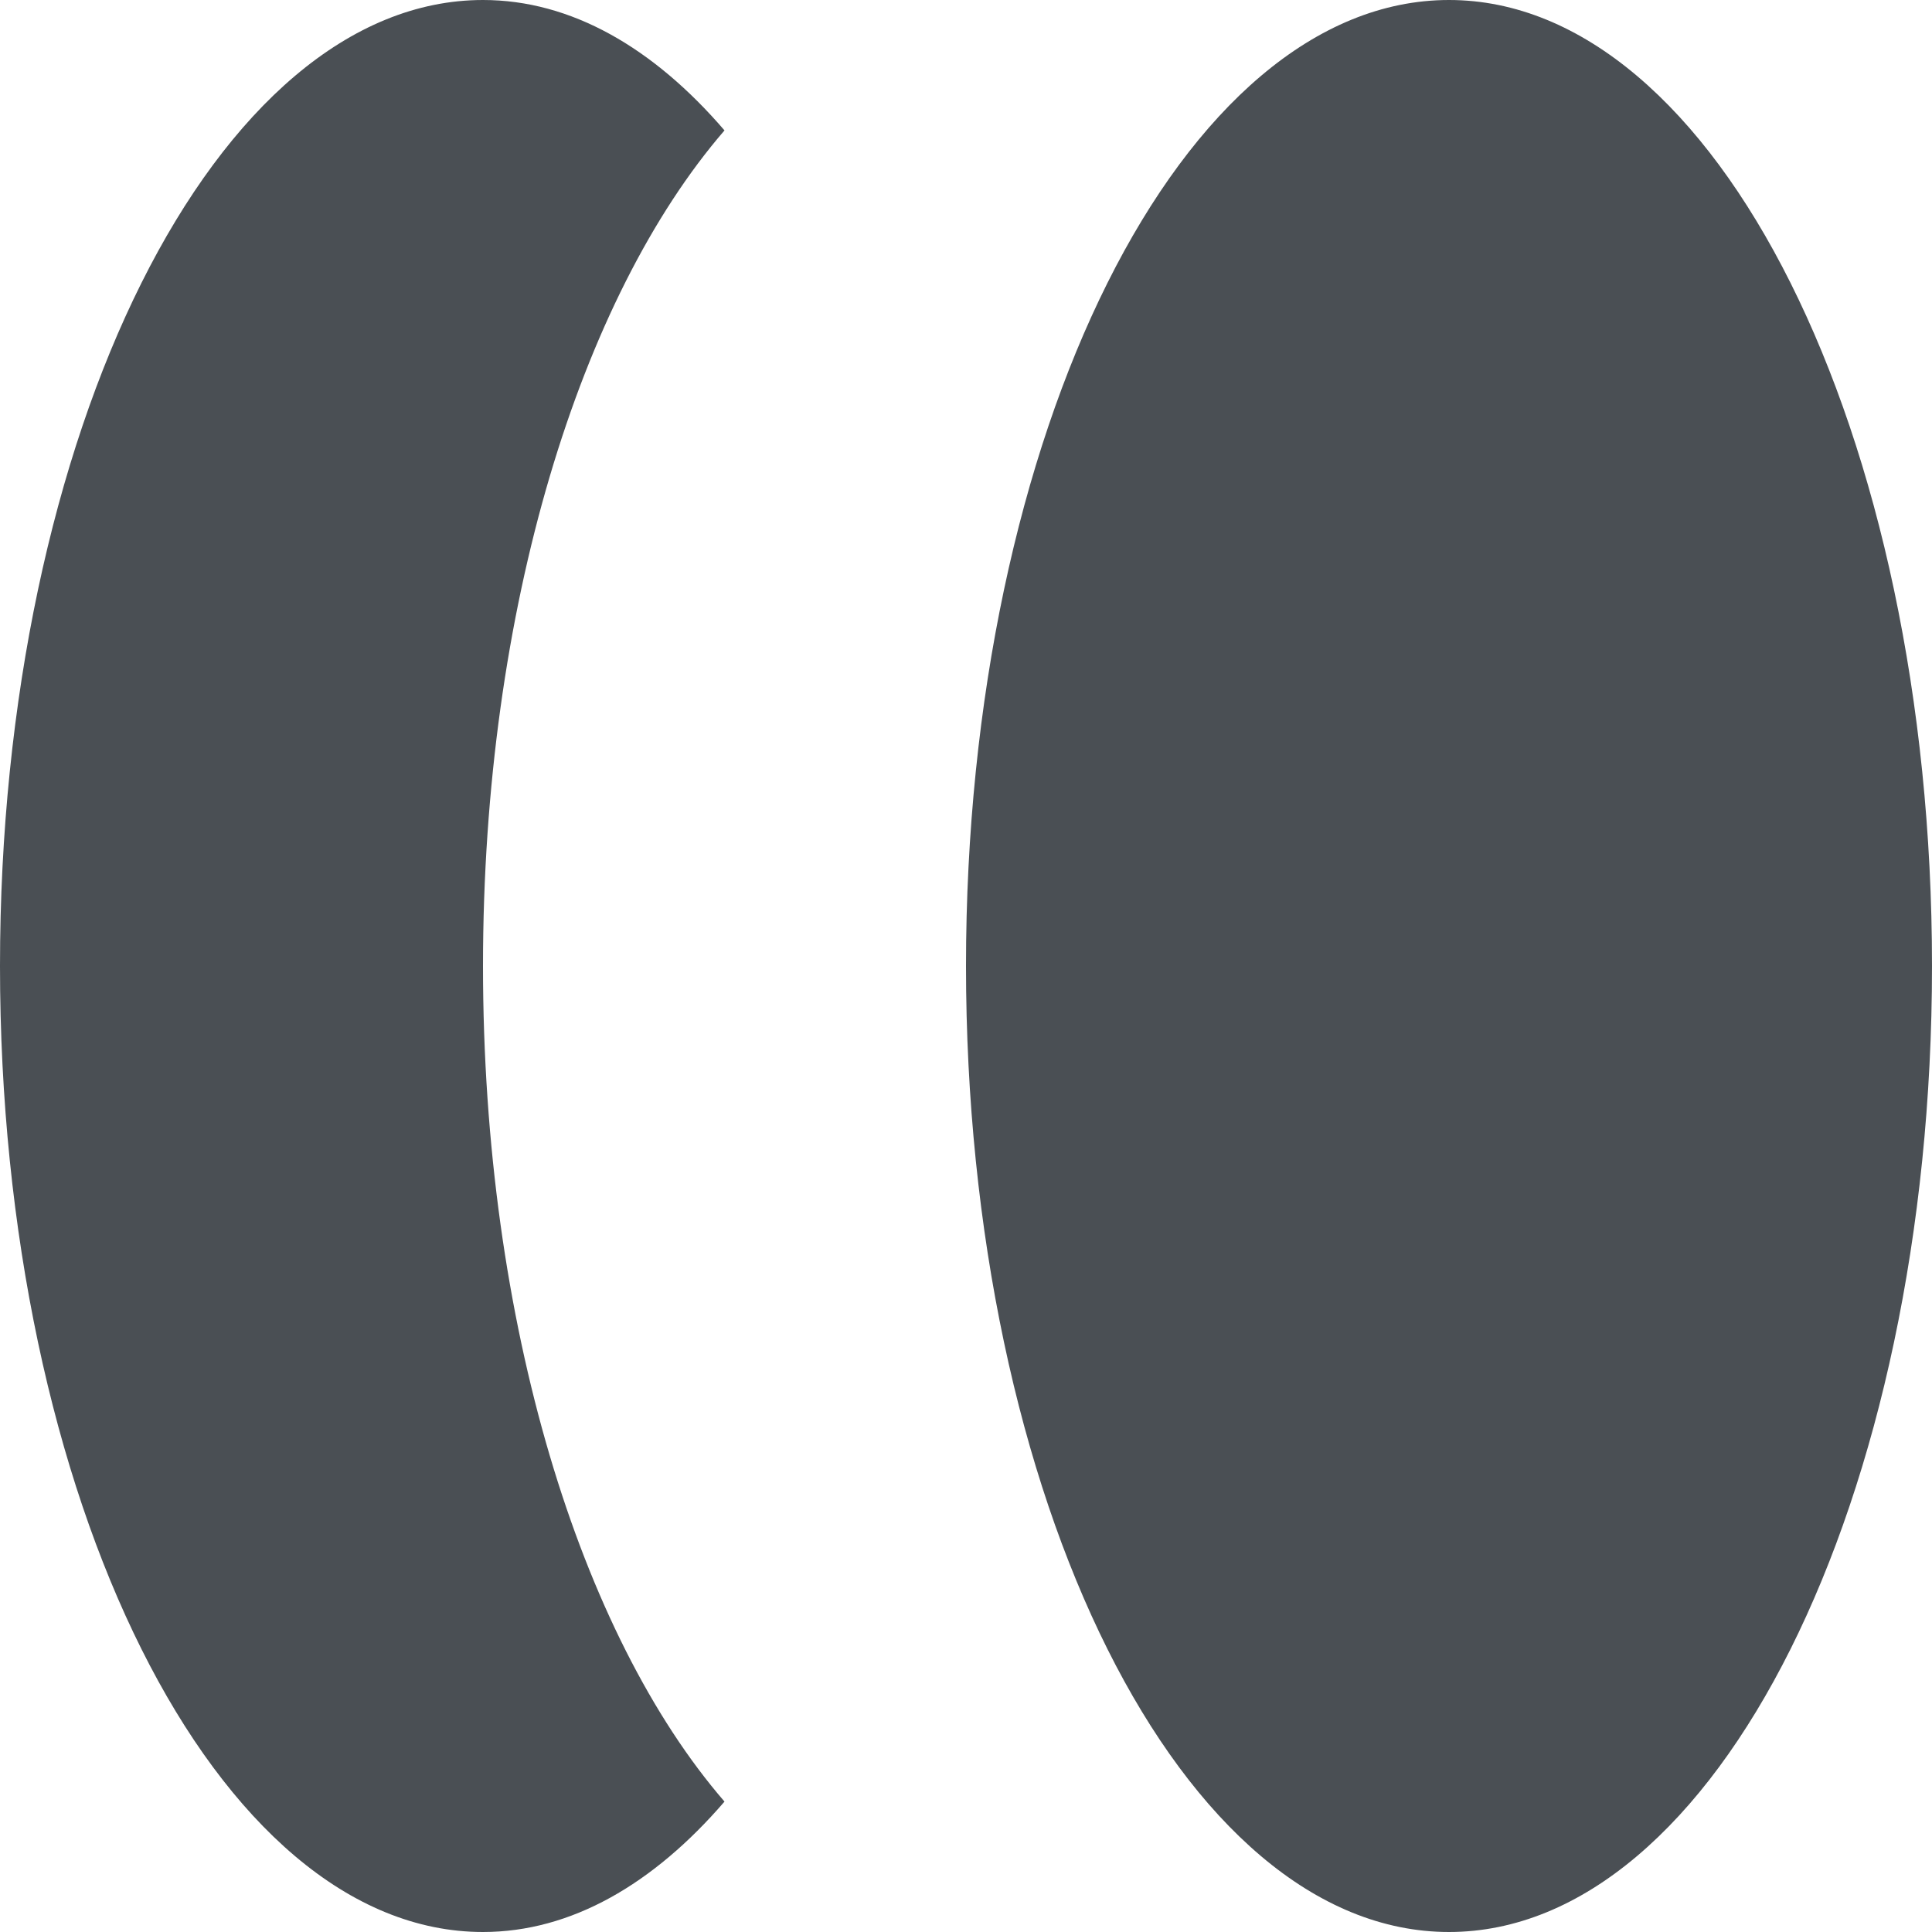
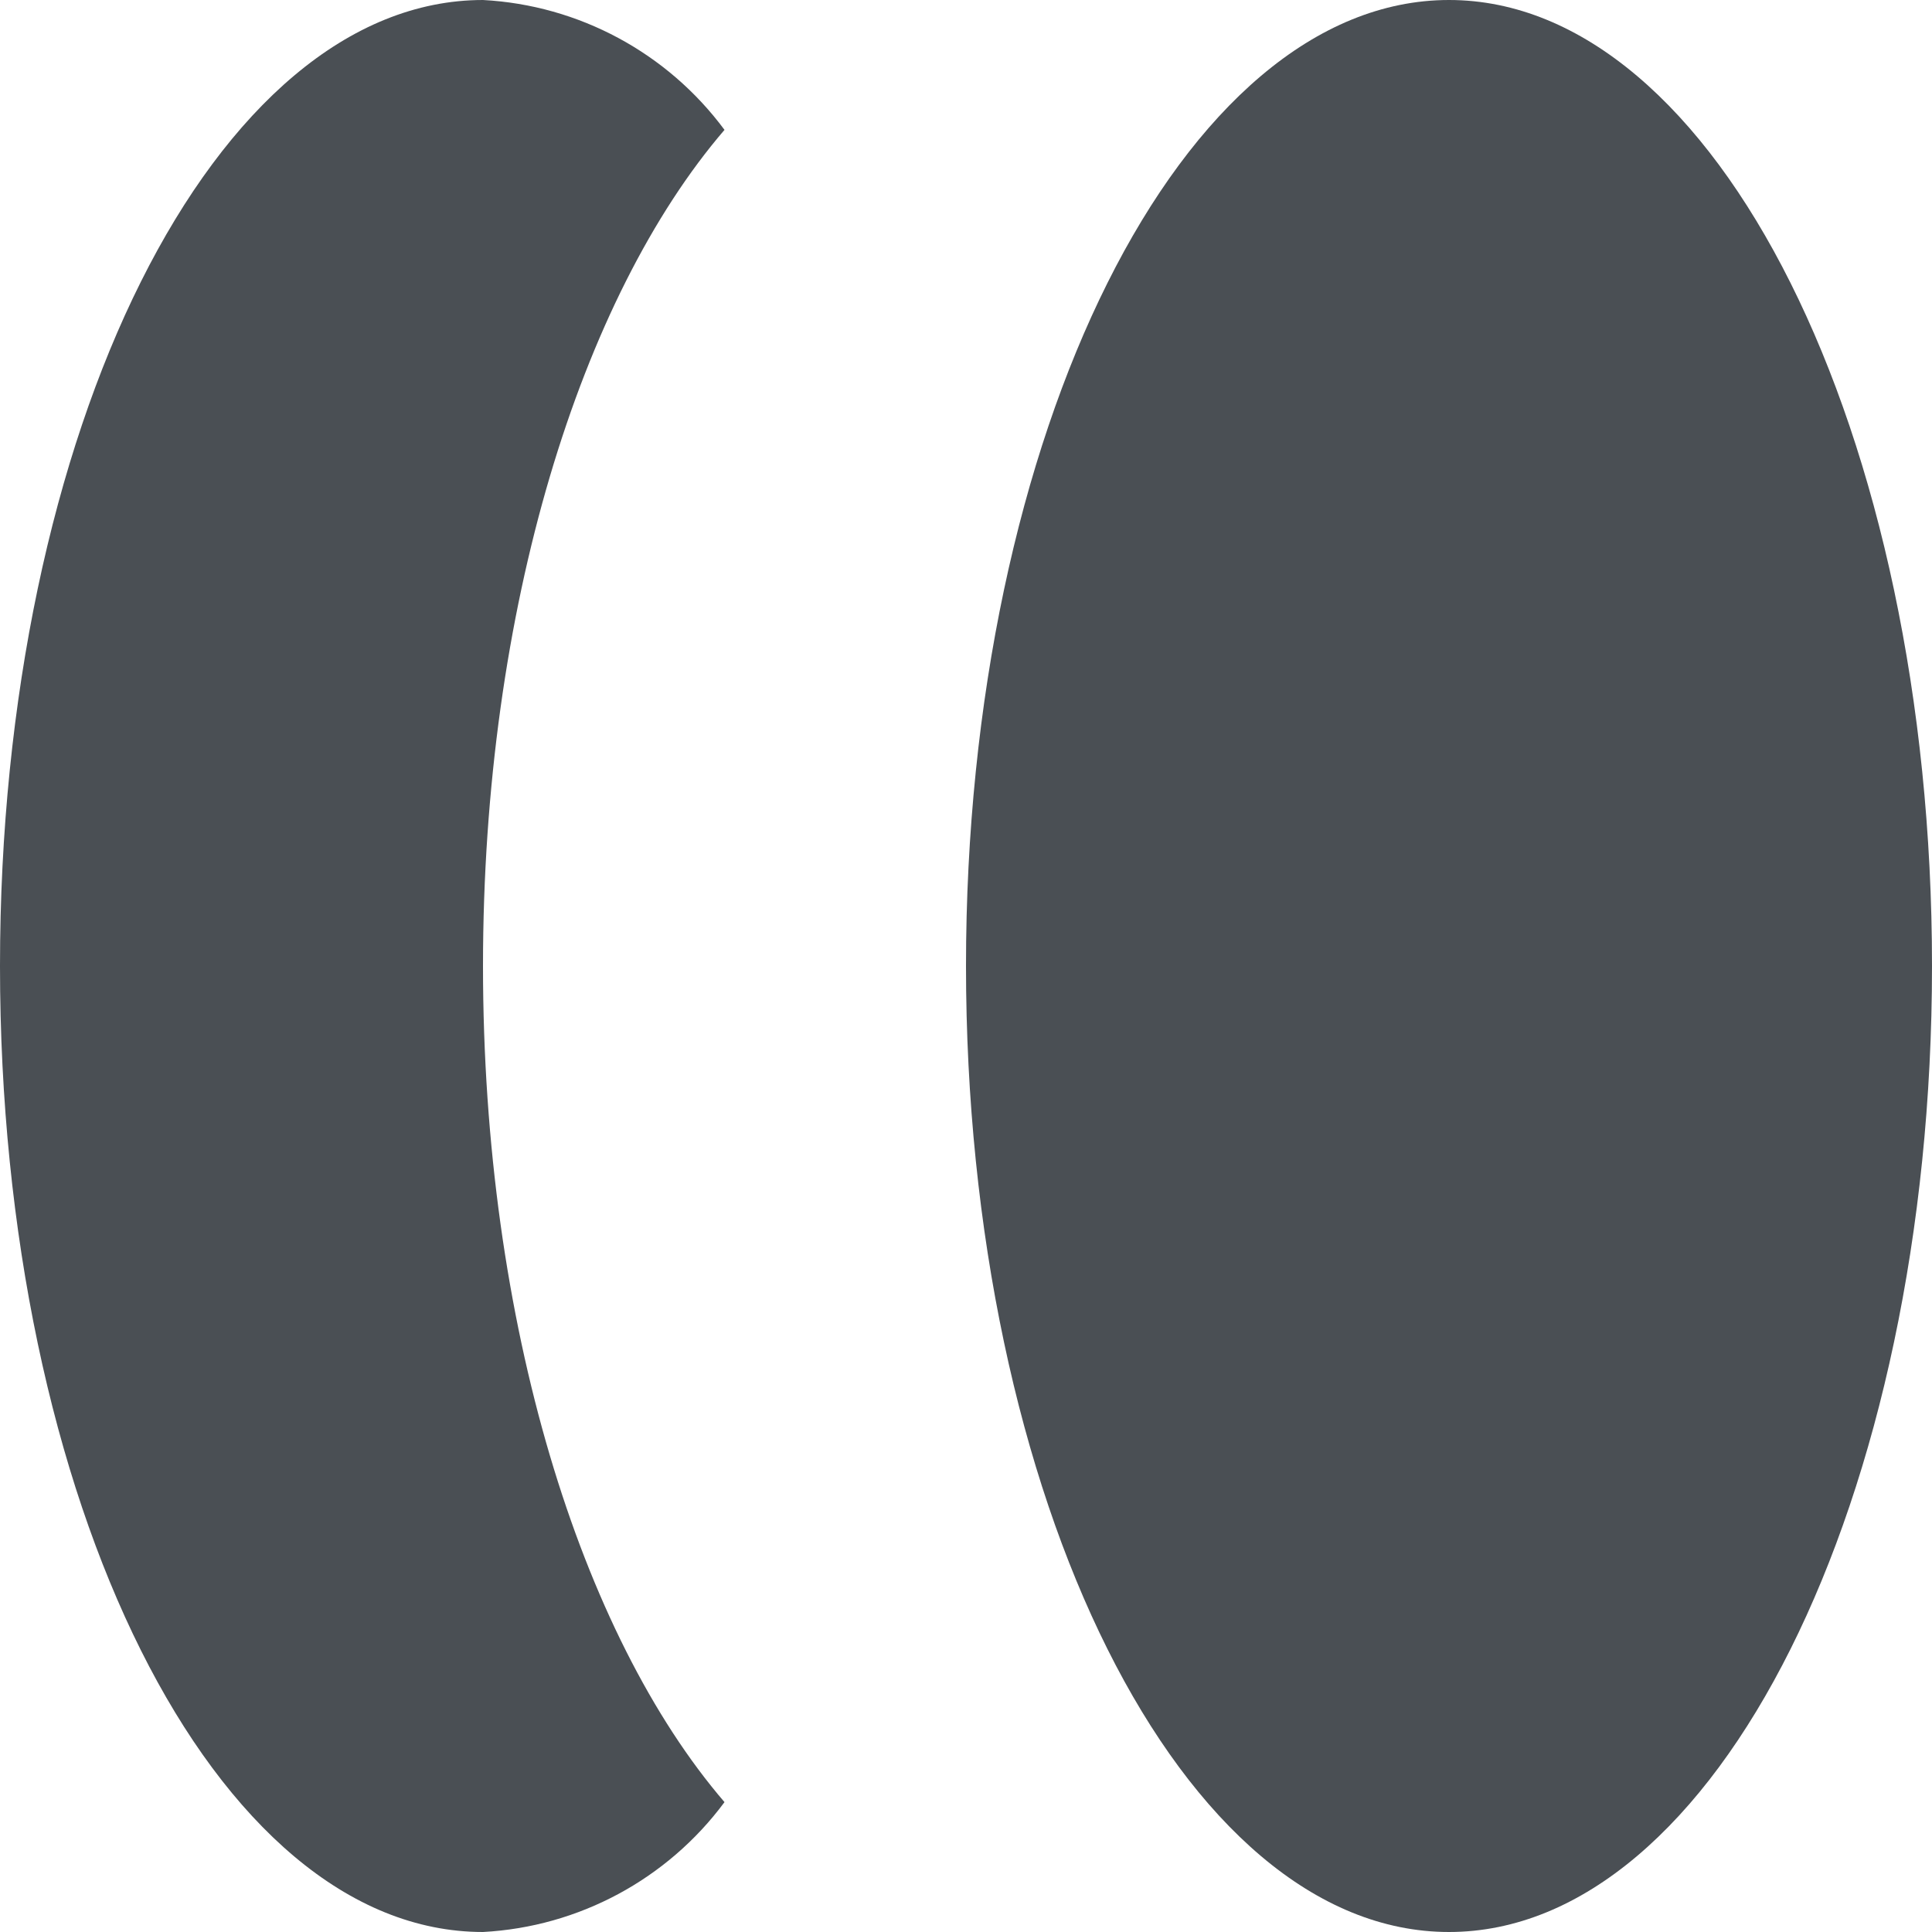
- <svg xmlns="http://www.w3.org/2000/svg" width="12" height="12" viewBox="0 0 12 12">
-   <g fill="#4A4F54" fillRule="evenodd">
-     <path d="M3 6c0-2.22.604-4.153 1.5-5.19C4.058.296 3.547 0 3 0 1.343 0 0 2.686 0 6s1.343 6 3 6c.547 0 1.058-.297 1.5-.81C3.604 10.154 3 8.22 3 6M12 6c0 3.314-1.343 6-3 6S6 9.314 6 6s1.343-6 3-6 3 2.686 3 6" />
+ <svg xmlns="http://www.w3.org/2000/svg" viewBox="0 0 18 18">
+   <g fill="#4a4f54">
+     <path d="m4.5 9c0-3.33.91-6.23 2.25-7.79a3 3 0 0 0 -2.25-1.21c-2.5 0-4.5 4-4.5 9s2 9 4.5 9a3 3 0 0 0 2.25-1.21c-1.34-1.56-2.25-4.46-2.25-7.79z" />
+     <ellipse cx="13.5" cy="9" rx="4.5" ry="9" />
  </g>
</svg>
